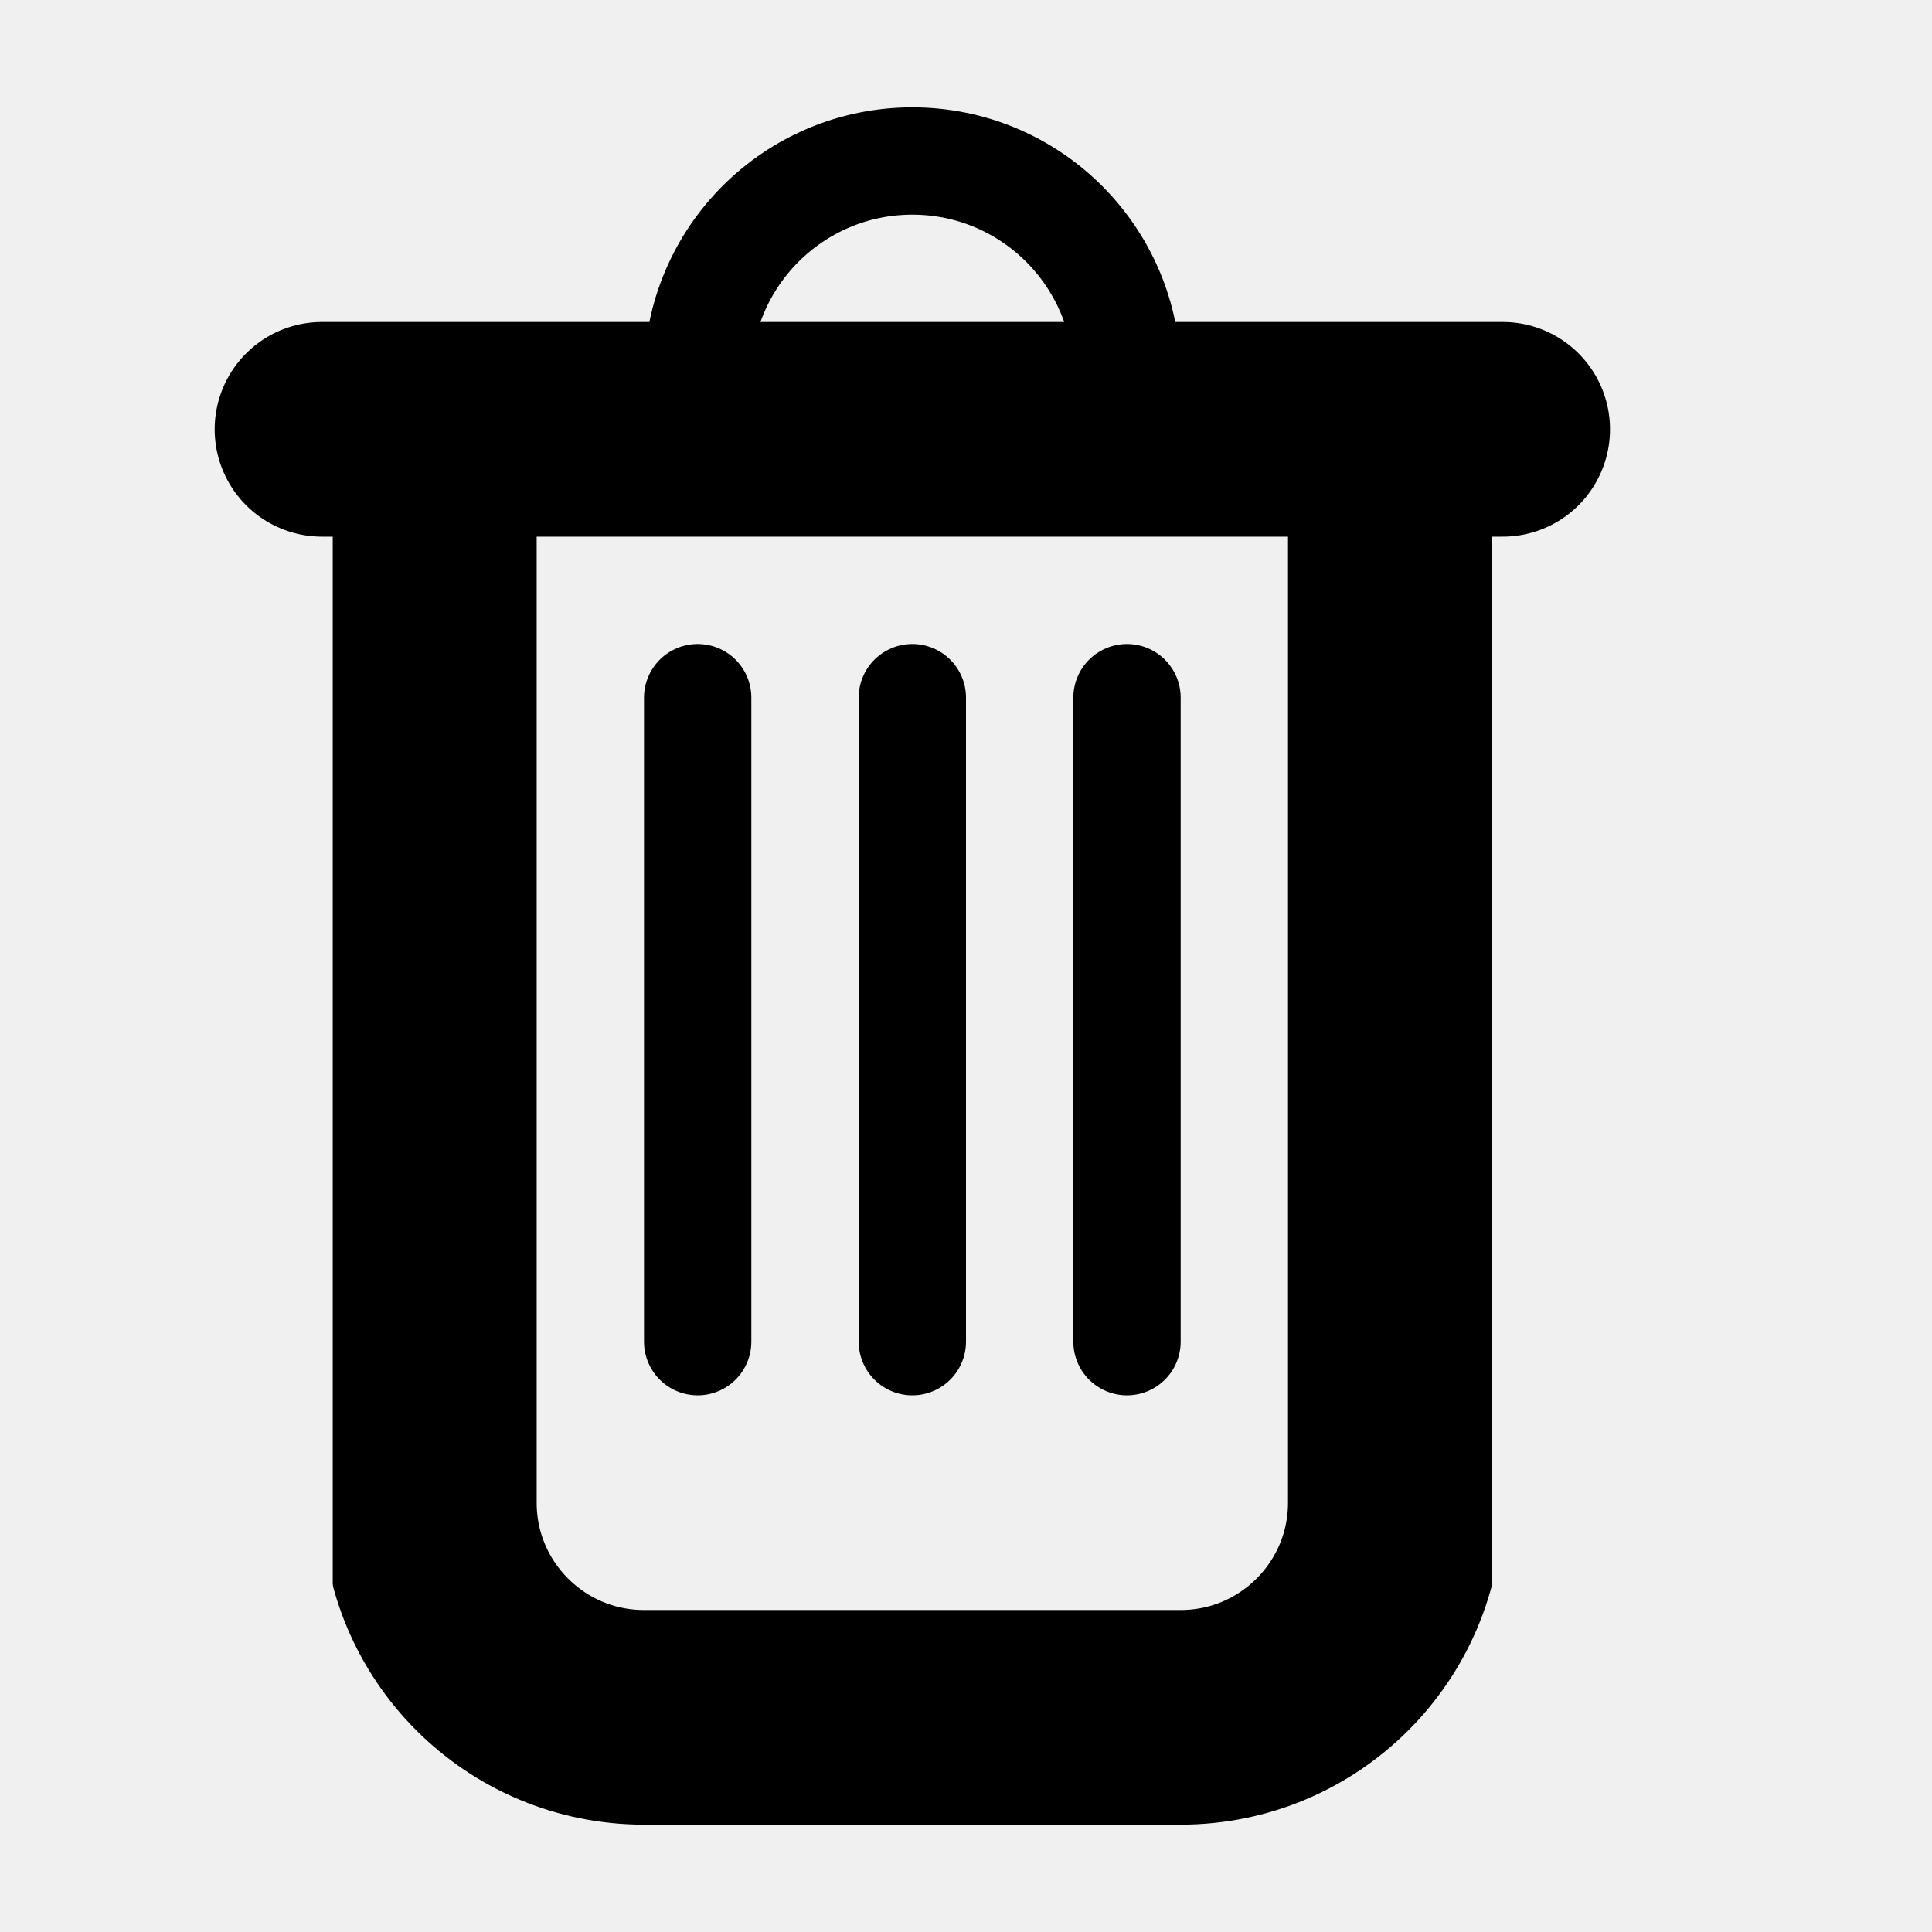
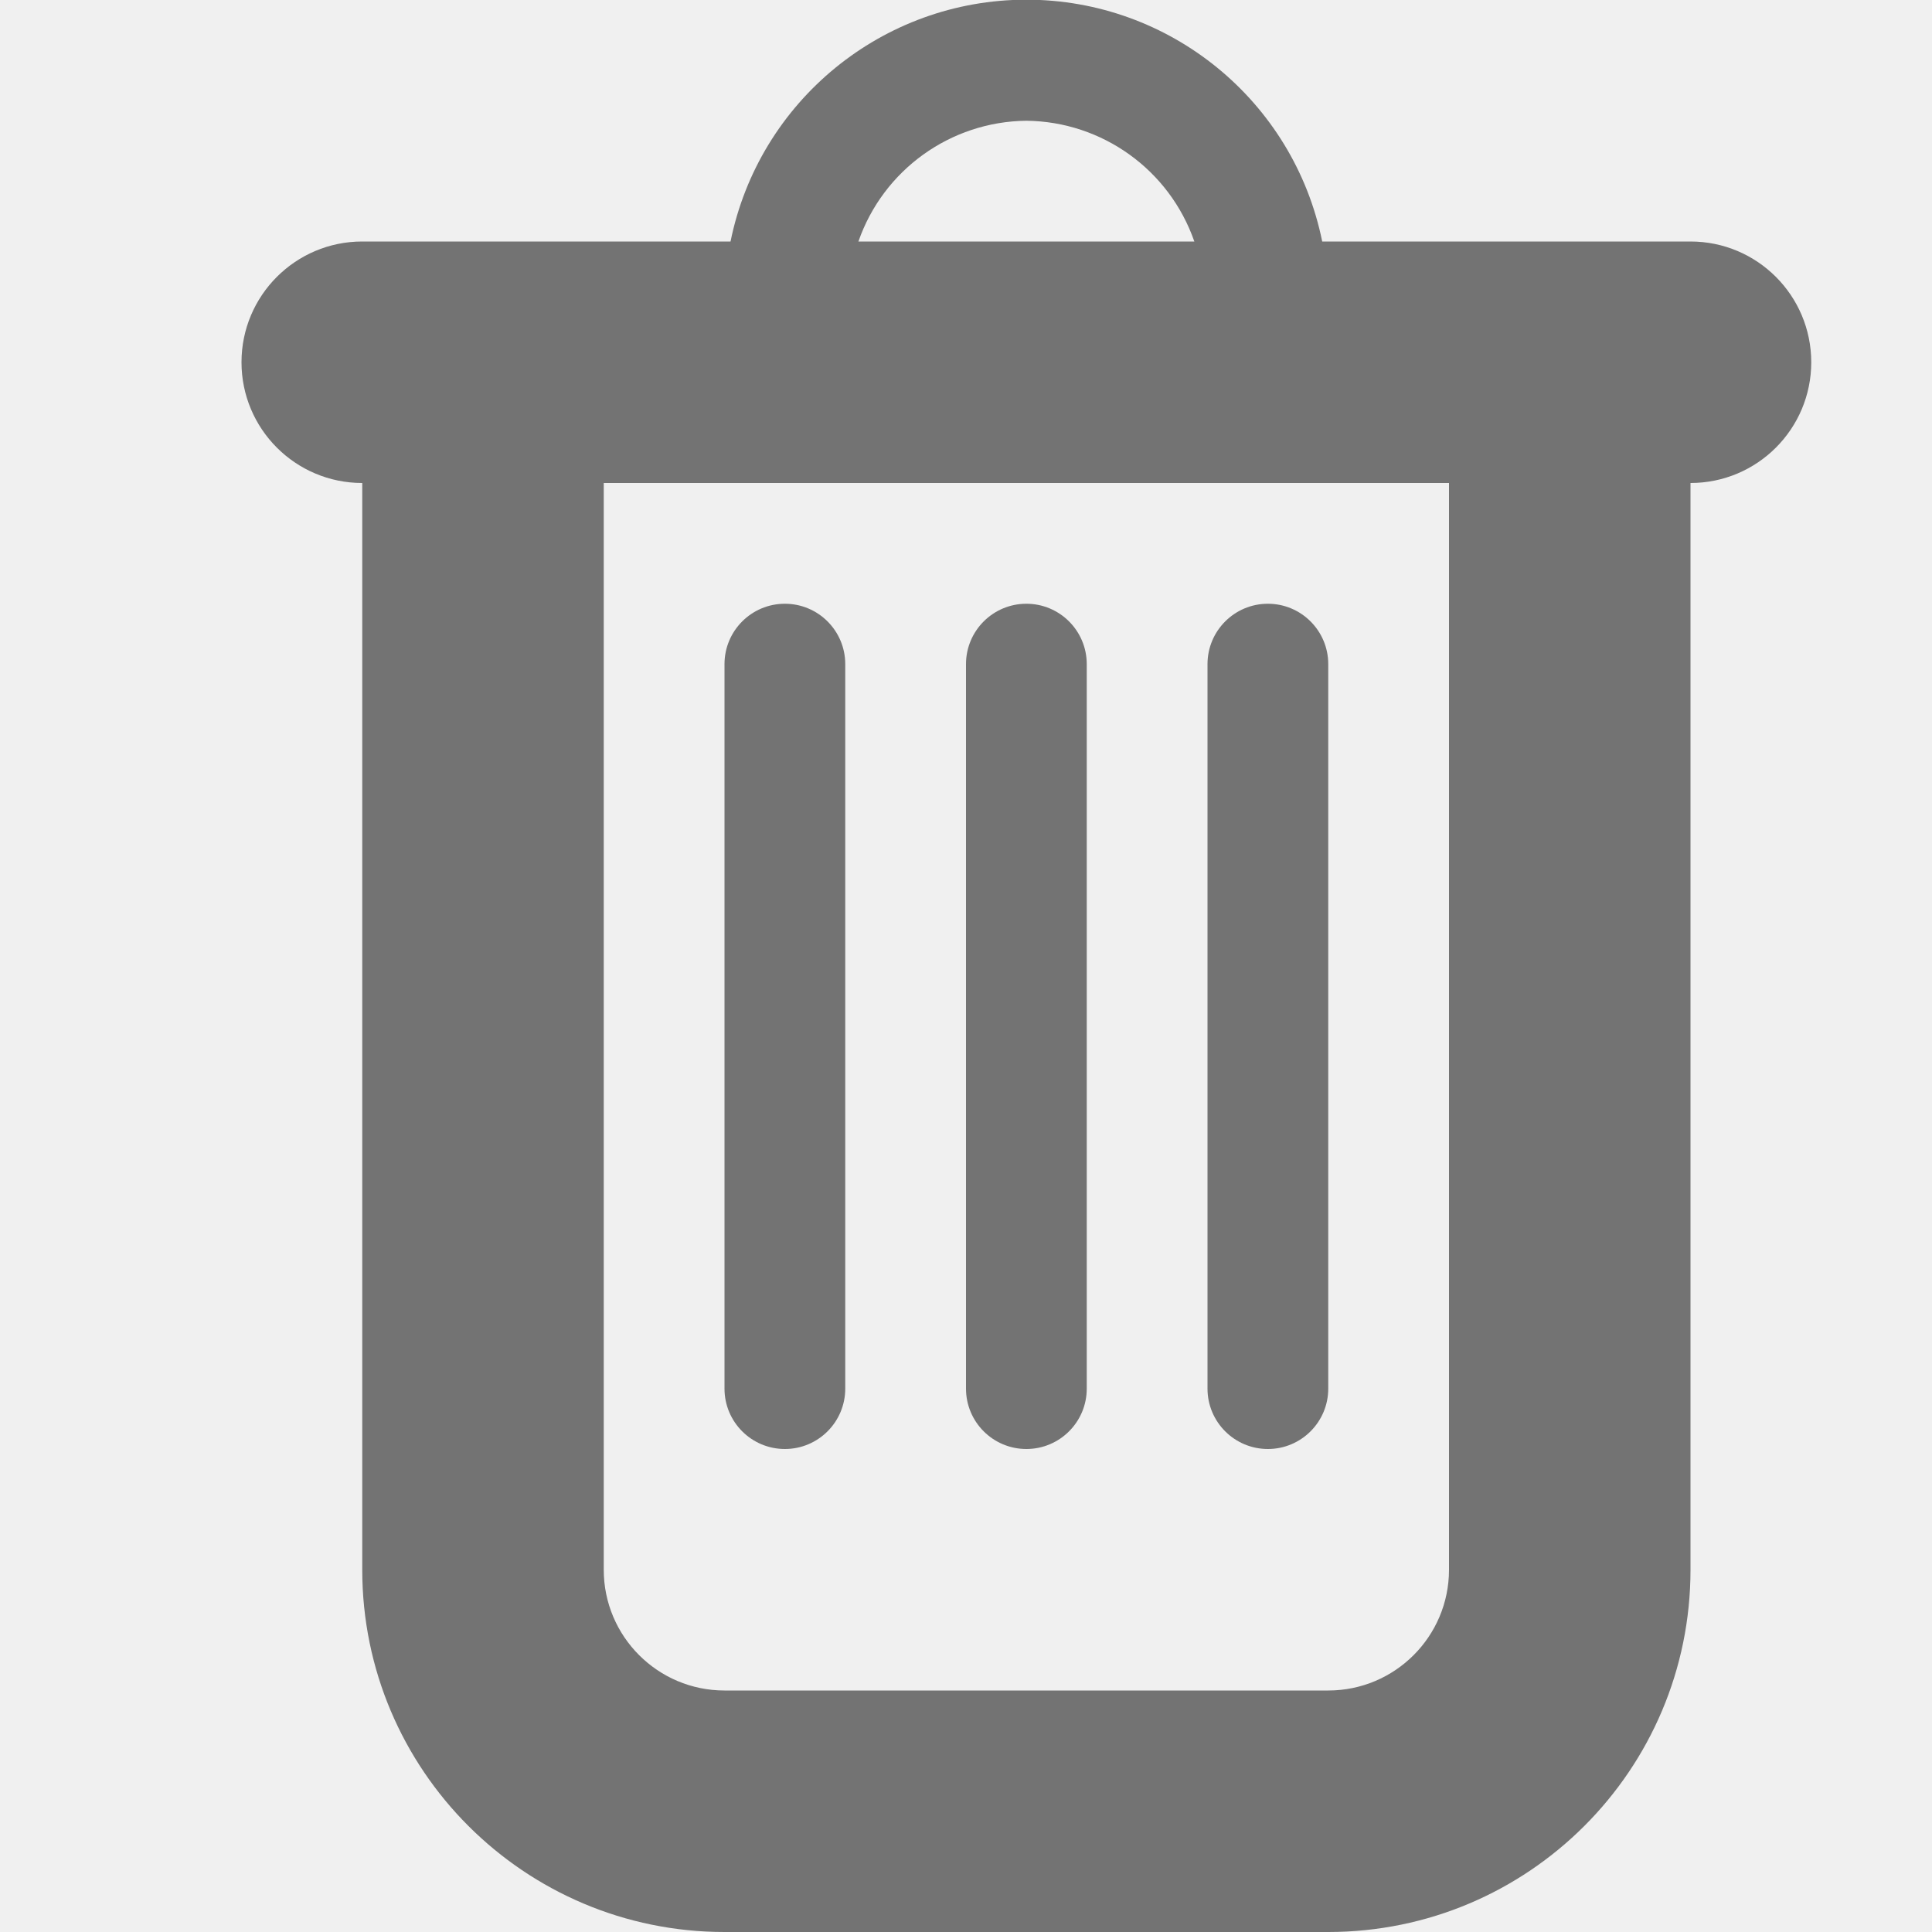
- <svg xmlns="http://www.w3.org/2000/svg" width="18" height="18">
-   <g stroke="black">
-     <line x1="3" y1="4" x2="14" y2="4" stroke-width="2" stroke-linecap="round" />
-     <defs>
-       <mask id="tray">
-         <rect x="3" y="4" width="11" height="14" fill="white" stroke-width="0" />
-       </mask>
-     </defs>
-     <g mask="url(#tray)">
-       <rect x="4" y="3" width="9" height="13" rx="2" ry="2" fill="none" stroke-width="2" />
-     </g>
-     <path d="M 6.5,3.5 A 2,2 0 0,1 10.5,3.5" fill="none" stroke-width="1" />
-     <line x1="6.5" y1="6.5" x2="6.5" y2="12.5" stroke-width="1" stroke-linecap="round" />
-     <line x1="8.5" y1="6.5" x2="8.5" y2="12.5" stroke-width="1" stroke-linecap="round" />
-     <line x1="10.5" y1="6.5" x2="10.5" y2="12.5" stroke-width="1" stroke-linecap="round" />
+ <svg xmlns="http://www.w3.org/2000/svg" width="16" height="16">
+   <g fill="#737373">
+     <path d="M6.5 12a.5.5 0 0 0 .5-.5v-6a.5.5 0 0 0-1 0v6a.5.5 0 0 0 .5.5zm2 0a.5.5 0 0 0 .5-.5v-6a.5.5 0 0 0-1 0v6a.5.5 0 0 0 .5.5zm2 0a.5.5 0 0 0 .5-.5v-6a.5.5 0 0 0-1 0v6a.5.5 0 0 0 .5.5z" stroke-width="0" />
+     <path d="M14 2h-3.05a2.5 2.5 0 0 0-4.9 0H3a1 1 0 0 0 0 2v9a3 3 0 0 0 3 3h5a3 3 0 0 0 3-3V4a1 1 0 0 0 0-2zM8.5 1a1.489 1.489 0 0 1 1.391 1H7.109A1.489 1.489 0 0 1 8.5 1zM12 13a1 1 0 0 1-1 1H6a1 1 0 0 1-1-1V4h7z" stroke-width="0" />
  </g>
</svg>
